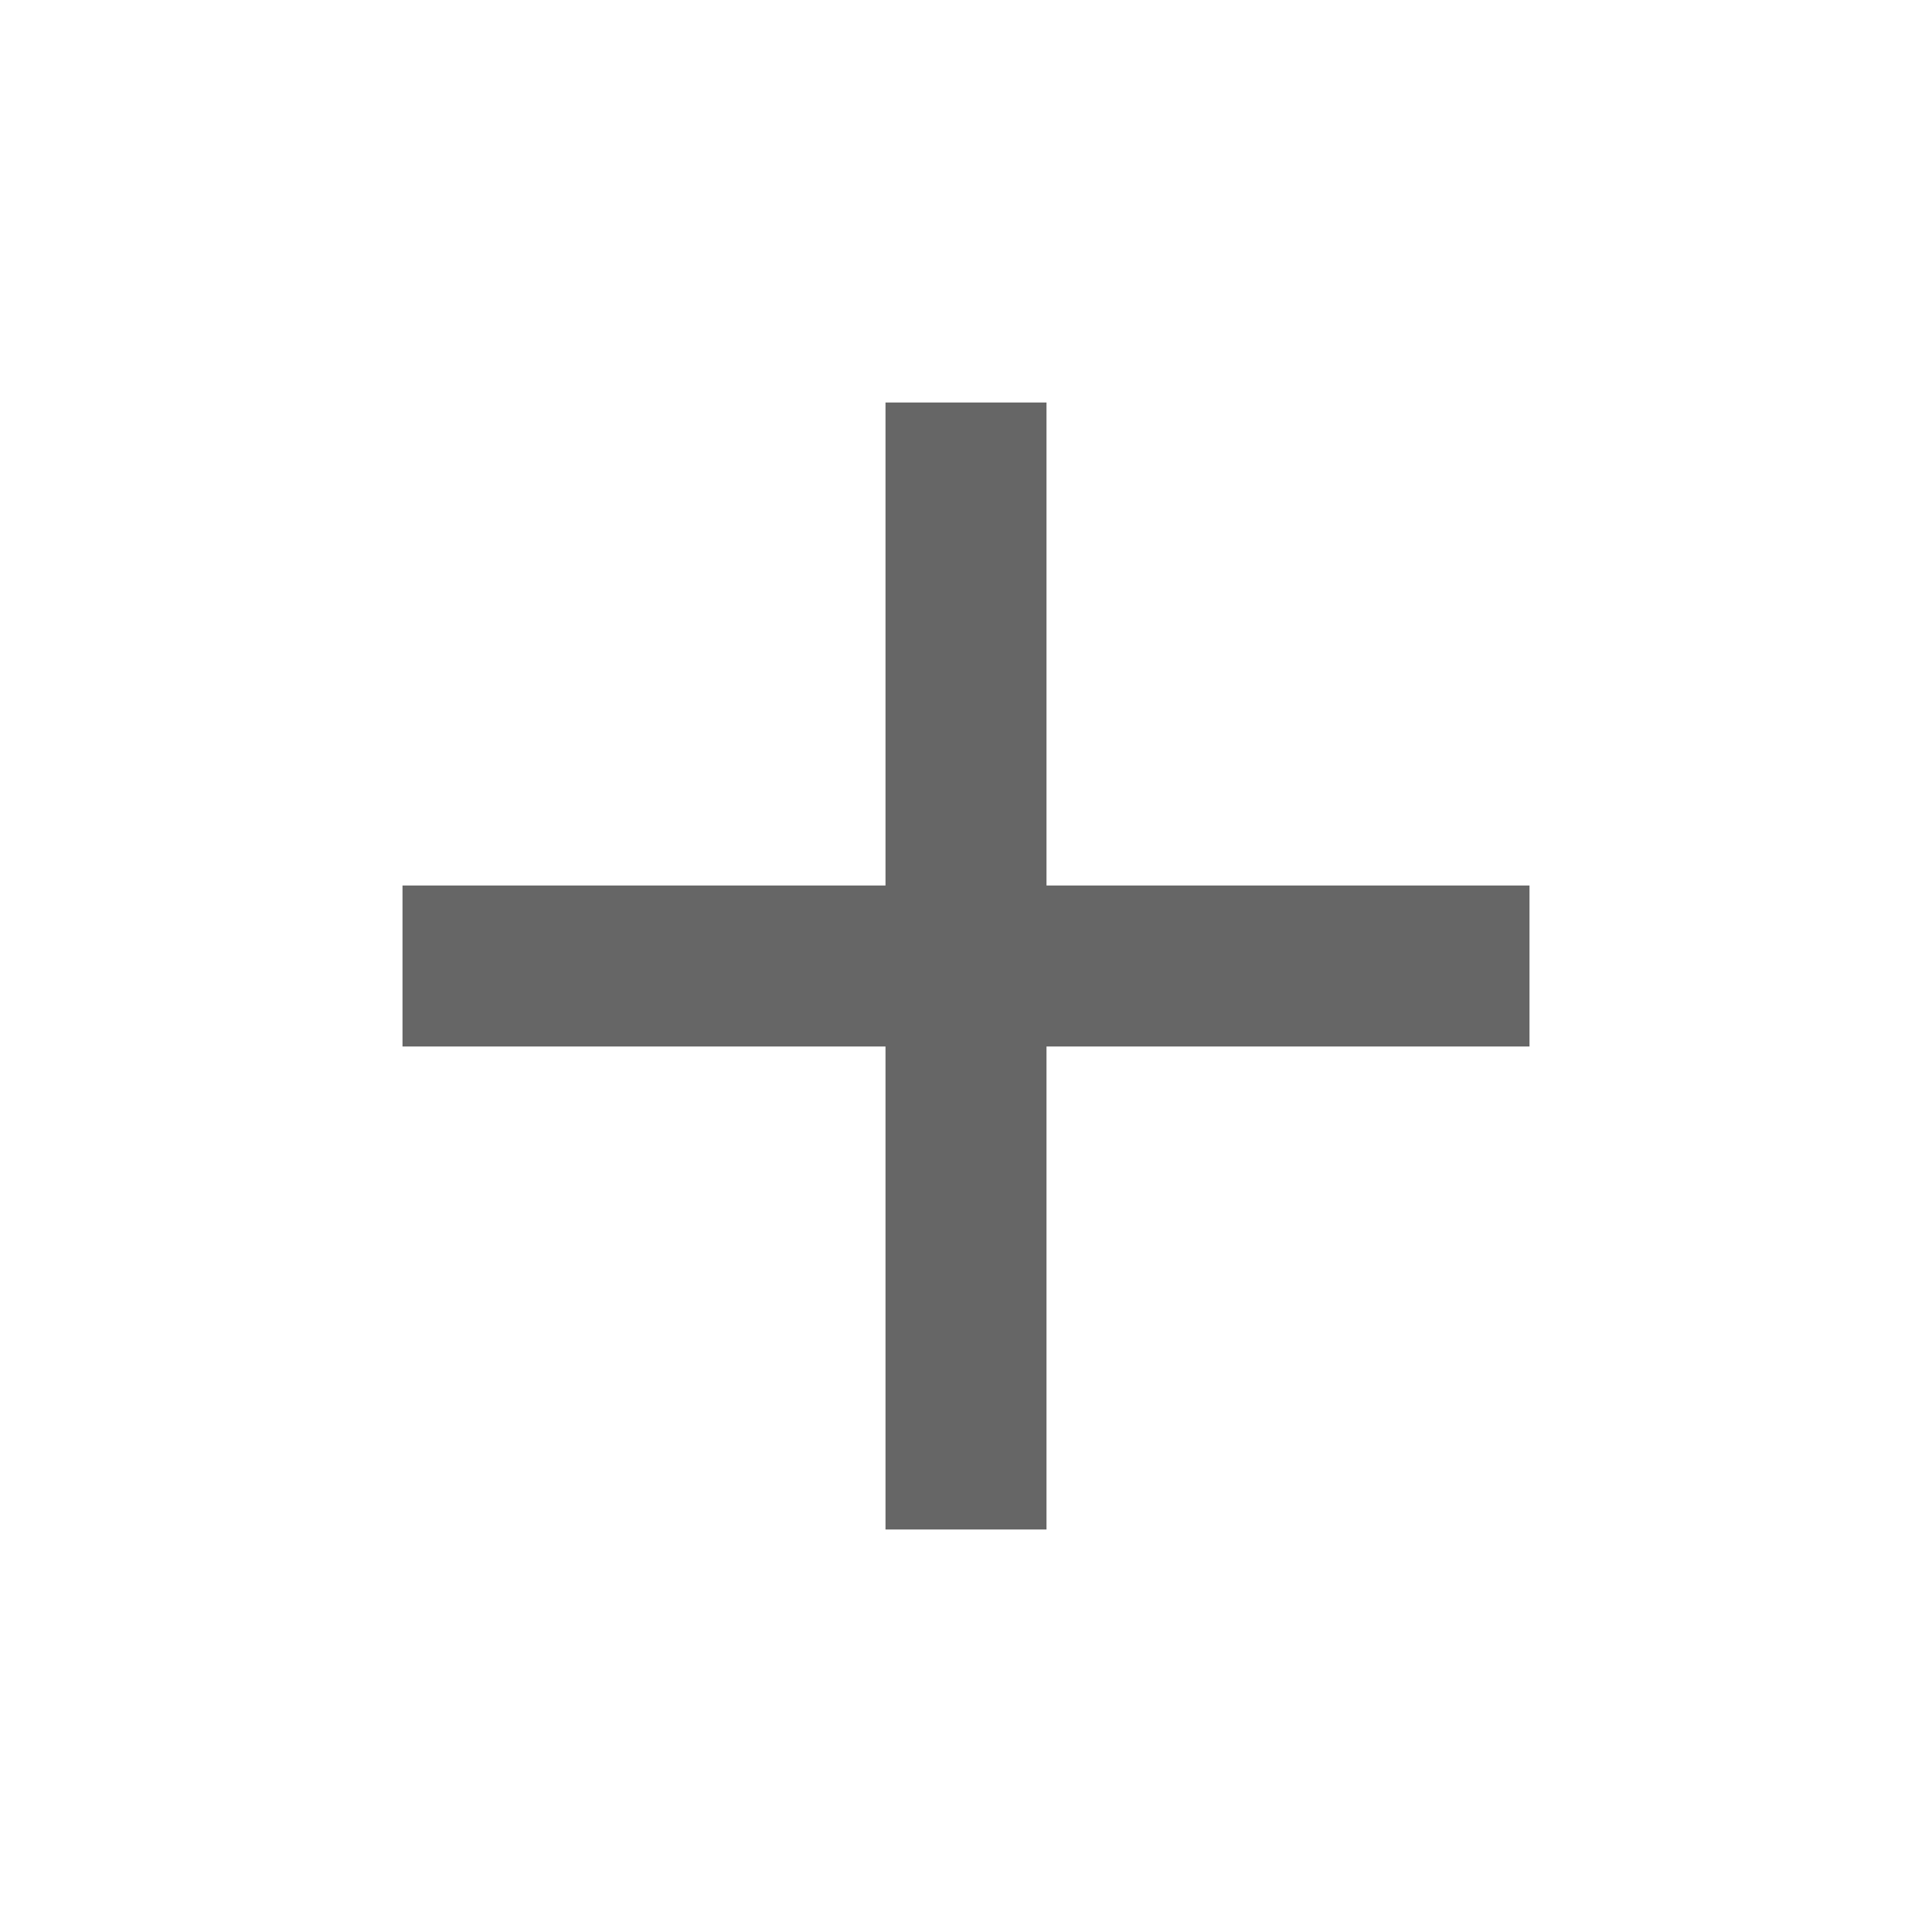
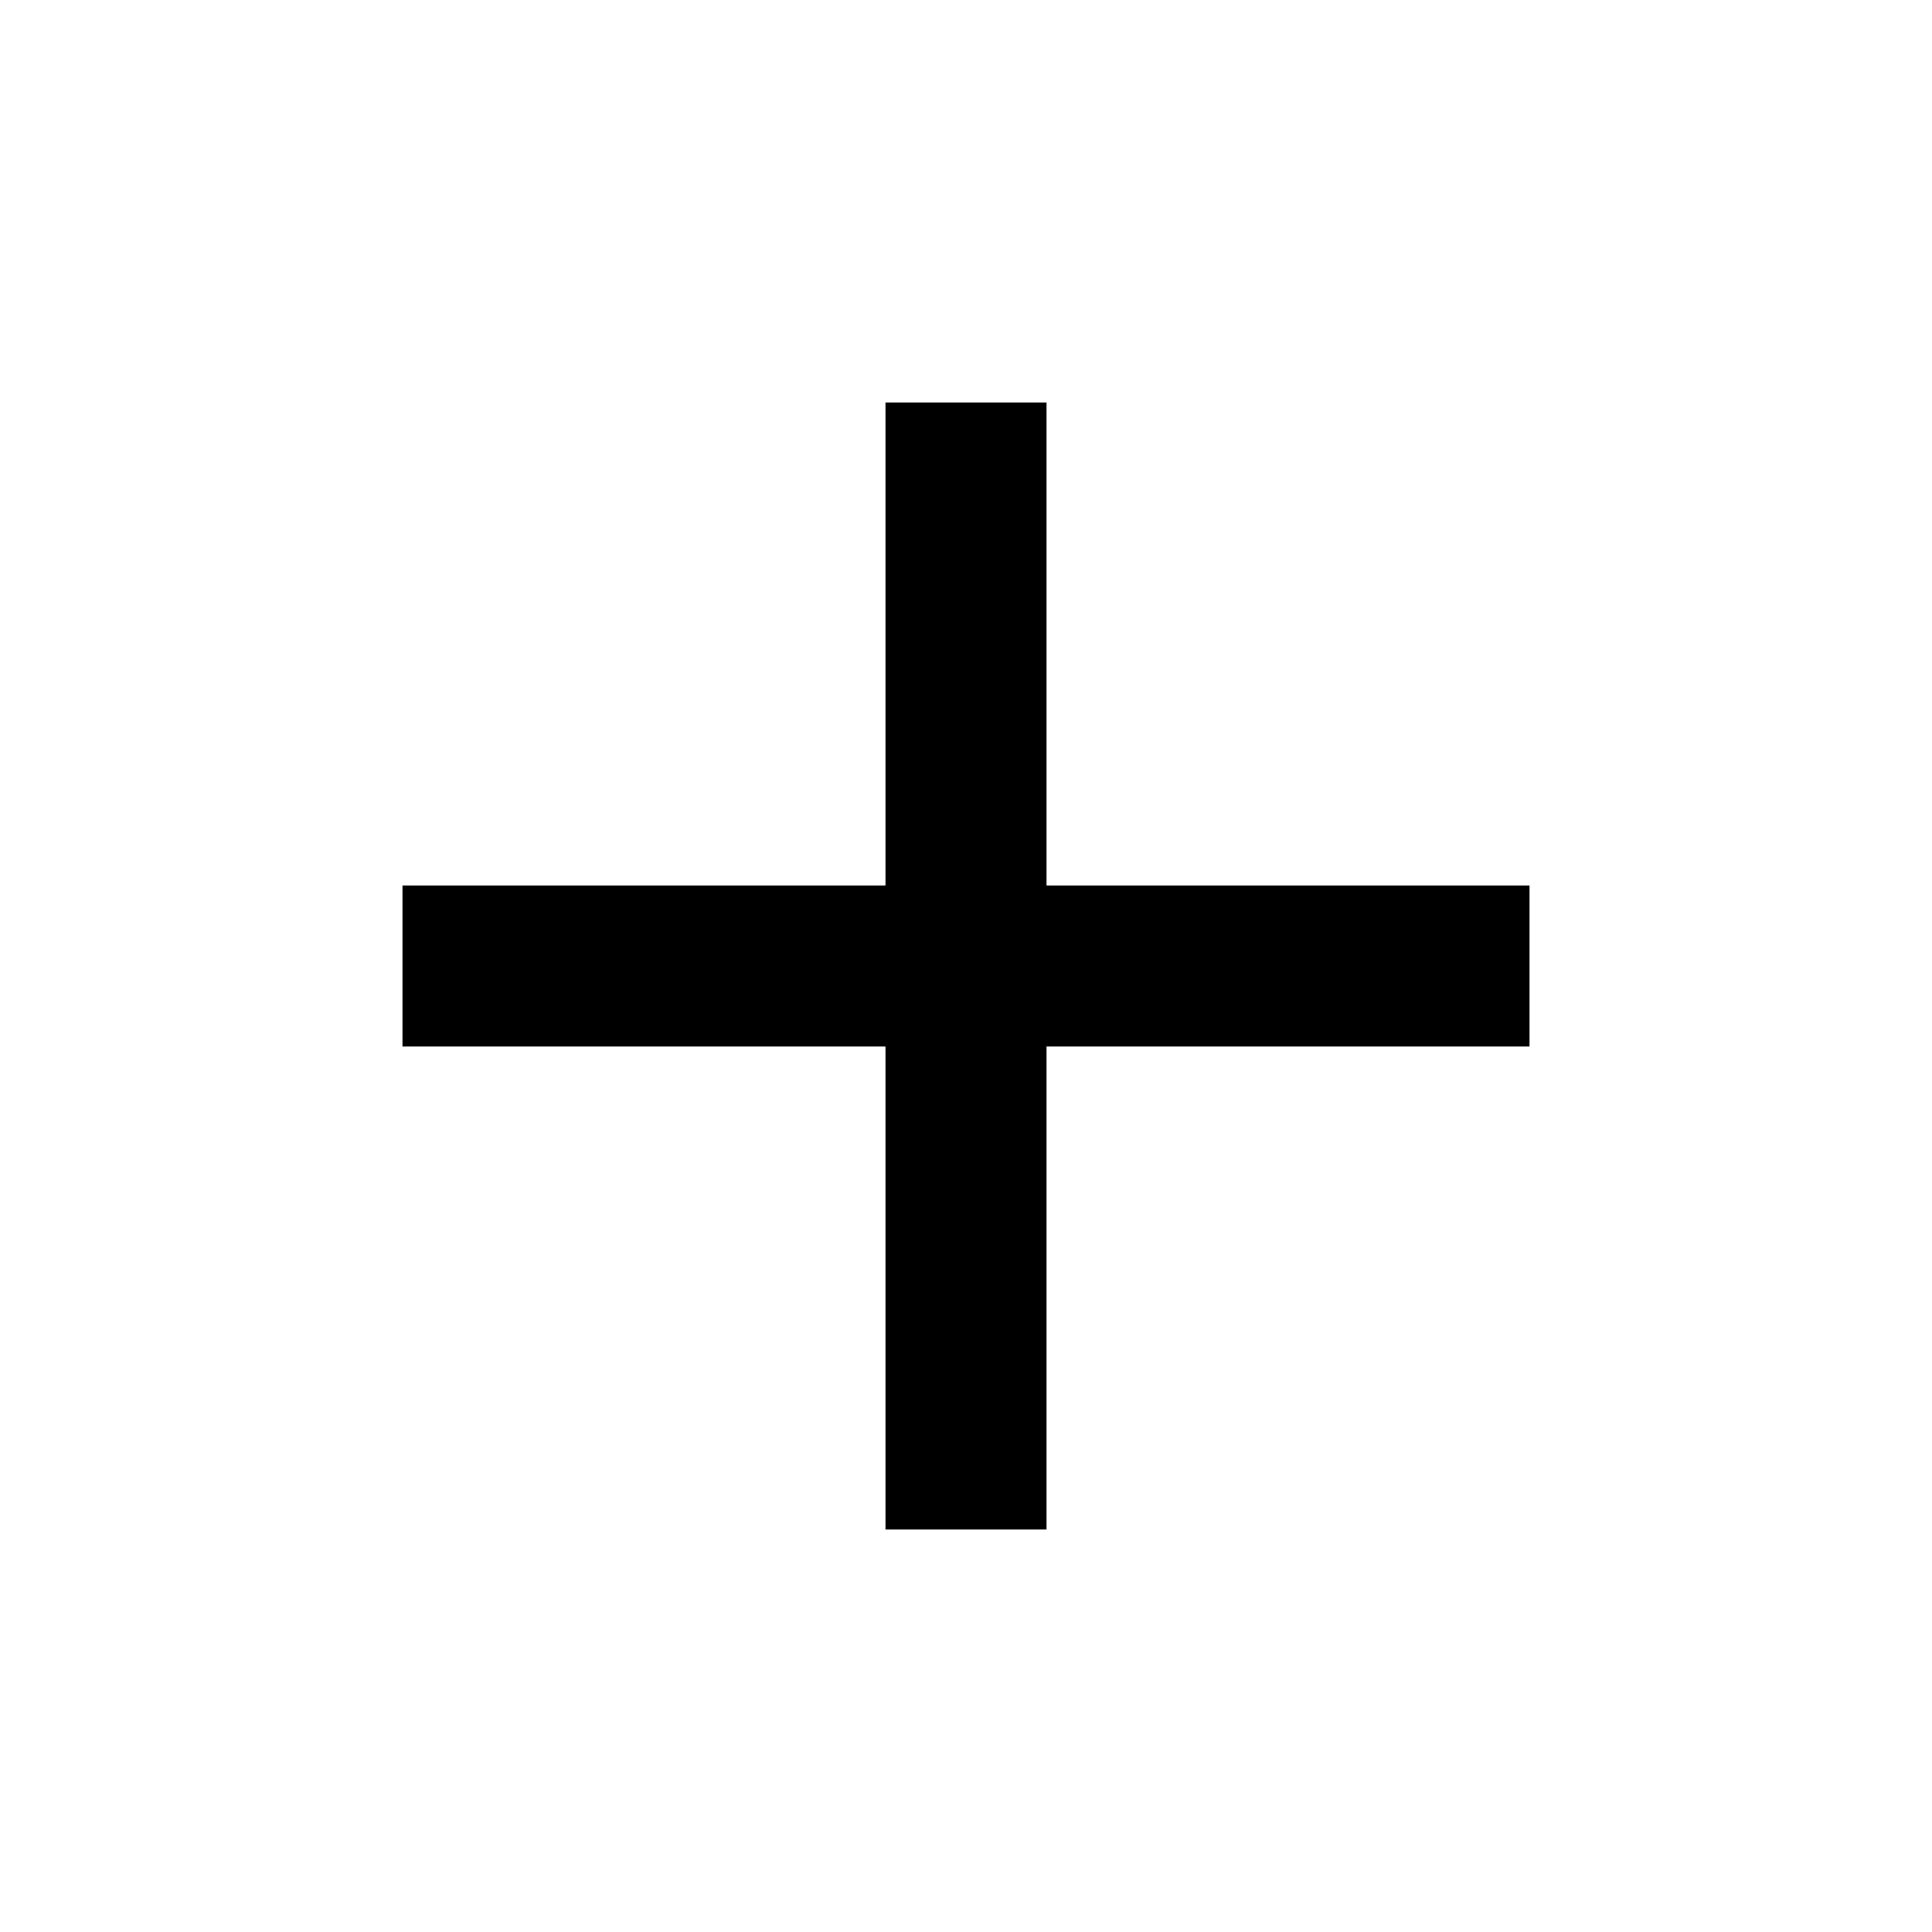
<svg xmlns="http://www.w3.org/2000/svg" version="1.1" x="0px" y="0px" width="24px" height="24px" viewBox="0 0 24 24" enable-background="new 0 0 24 24" xml:space="preserve">
  <g id="Bounding_Boxes">
    <g id="ui_x5F_spec_x5F_header_copy_3" display="none">
	</g>
    <path fill="none" d="M0,0h24v24H0V0z" />
  </g>
  <g id="Duotone">
    <g id="ui_x5F_spec_x5F_header_copy_2" display="none">
	</g>
-     <path fill="#666" d="M19,13h-6v6h-2v-6H5v-2h6V5h2v6h6V13z" />
+     <path fill="#000" d="M19,13h-6v6h-2v-6H5v-2h6V5h2v6h6V13z" />
  </g>
</svg>
